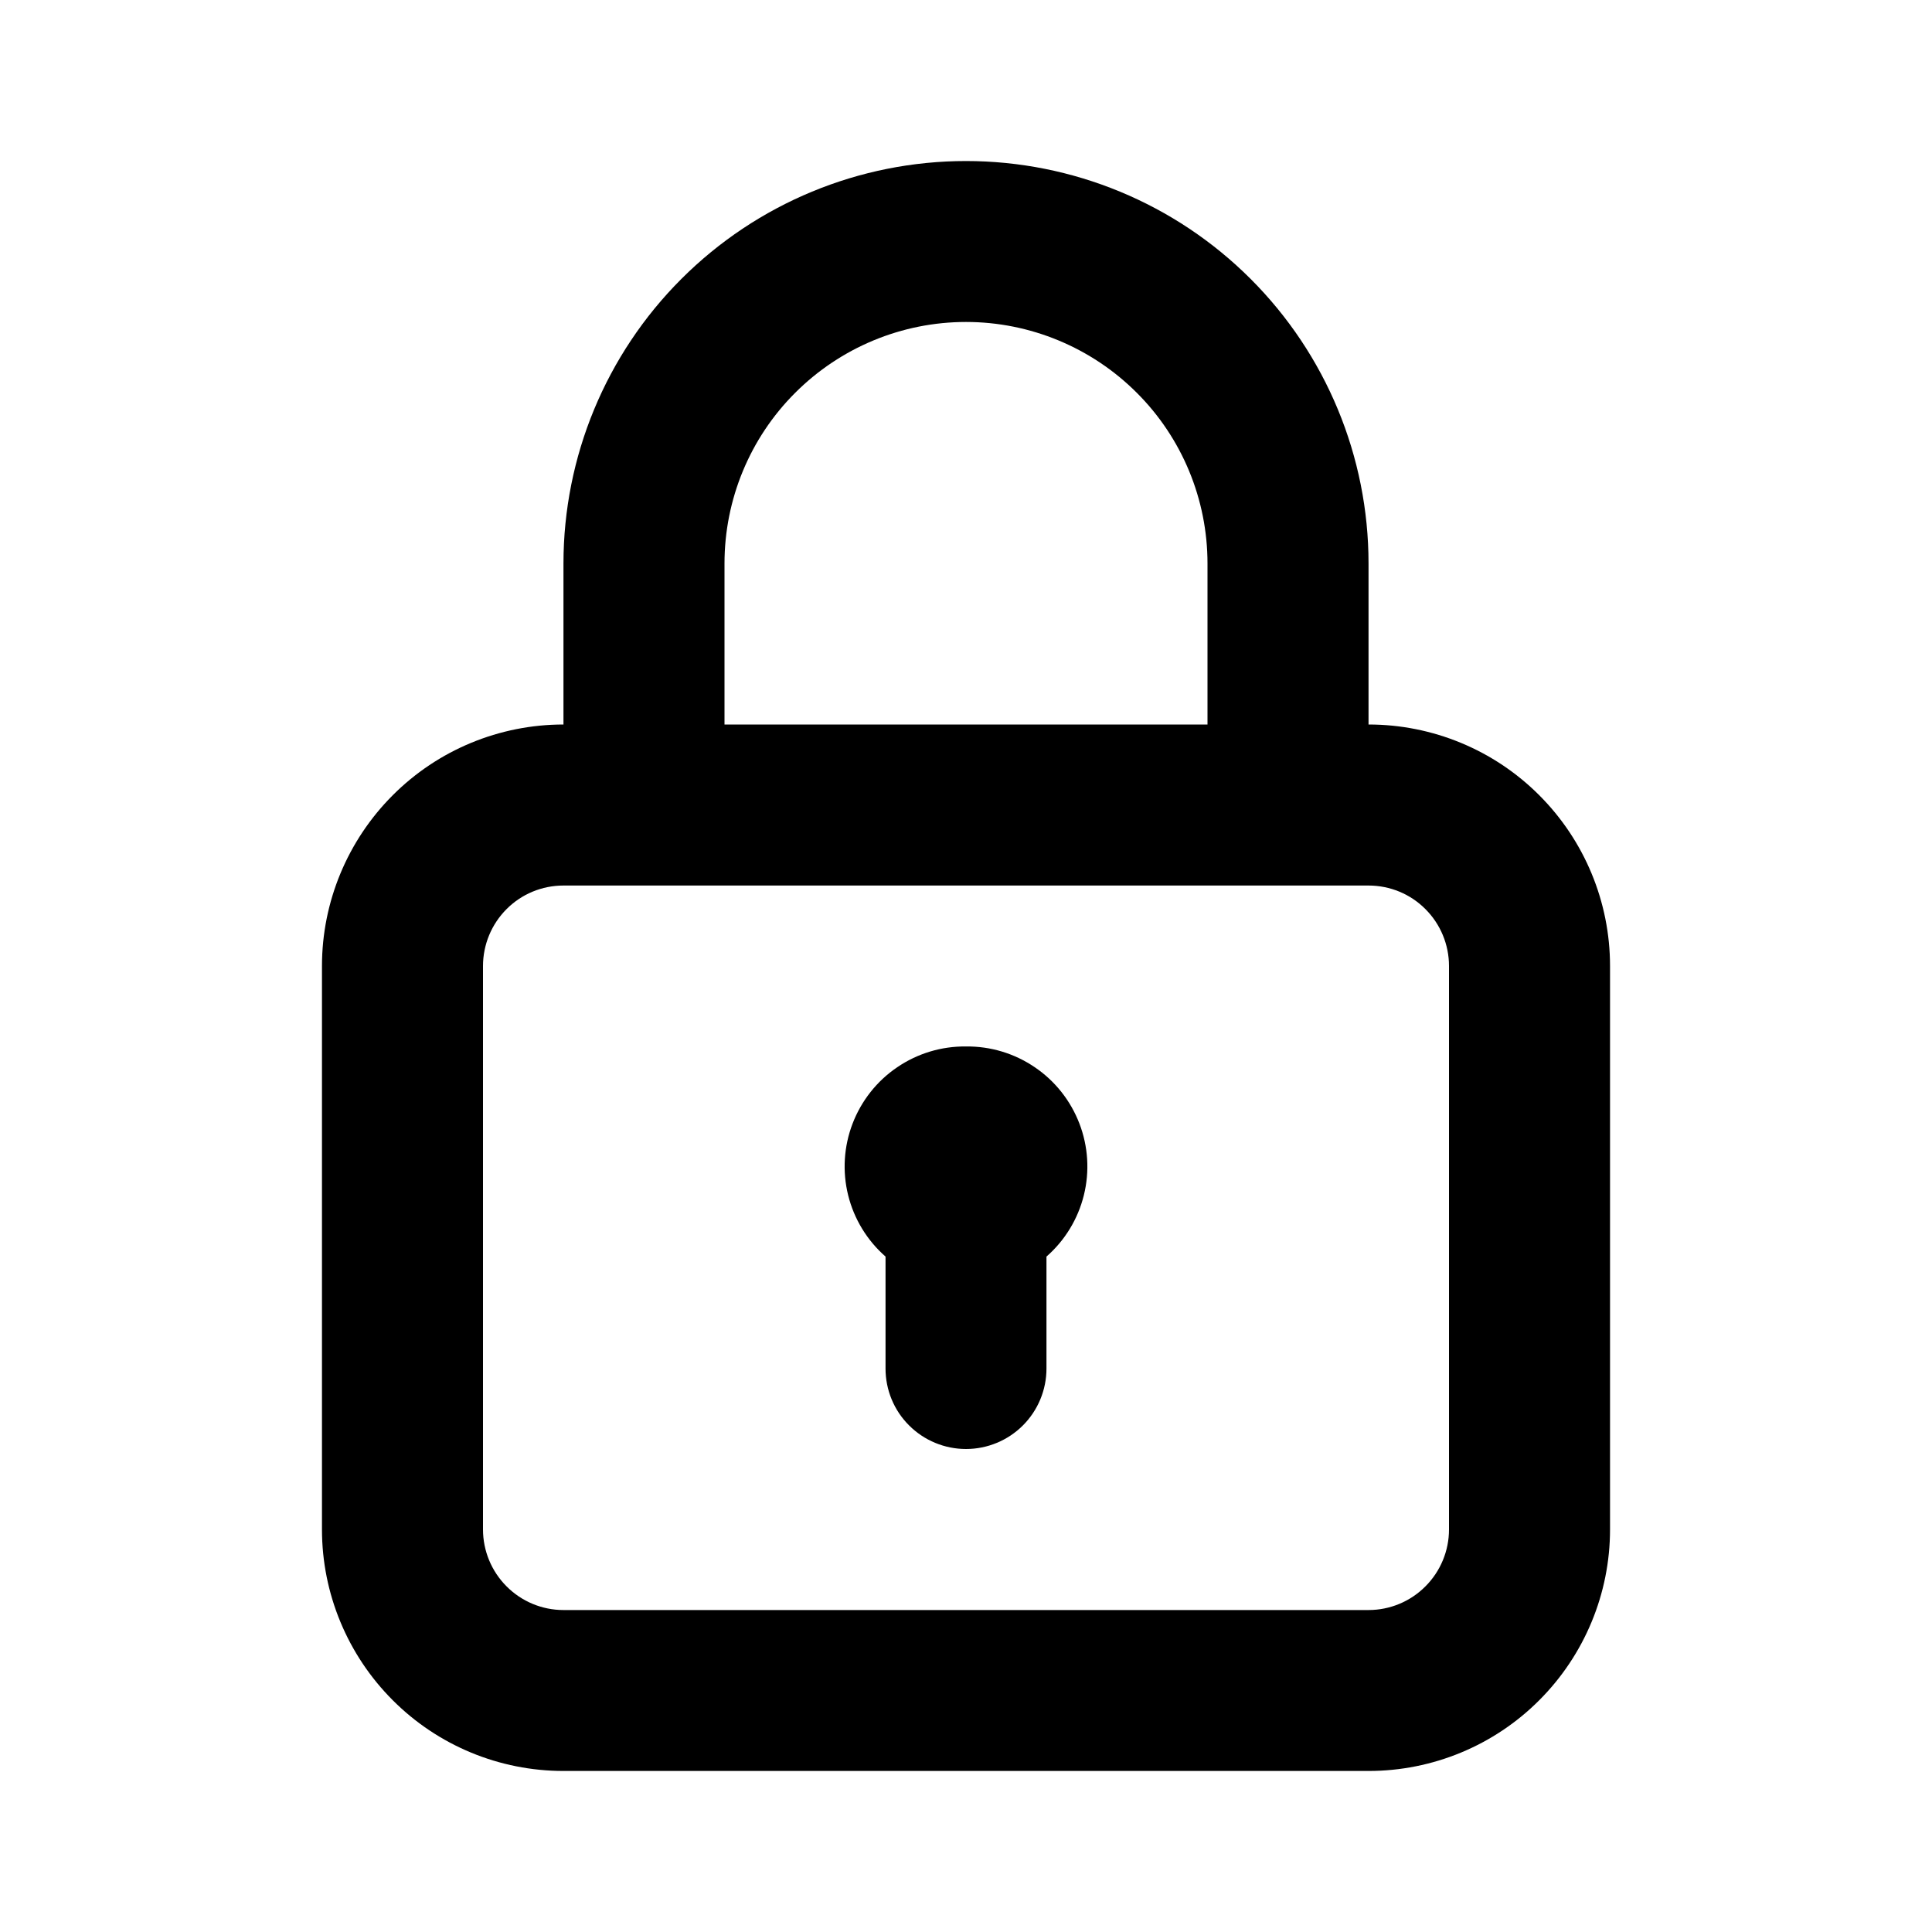
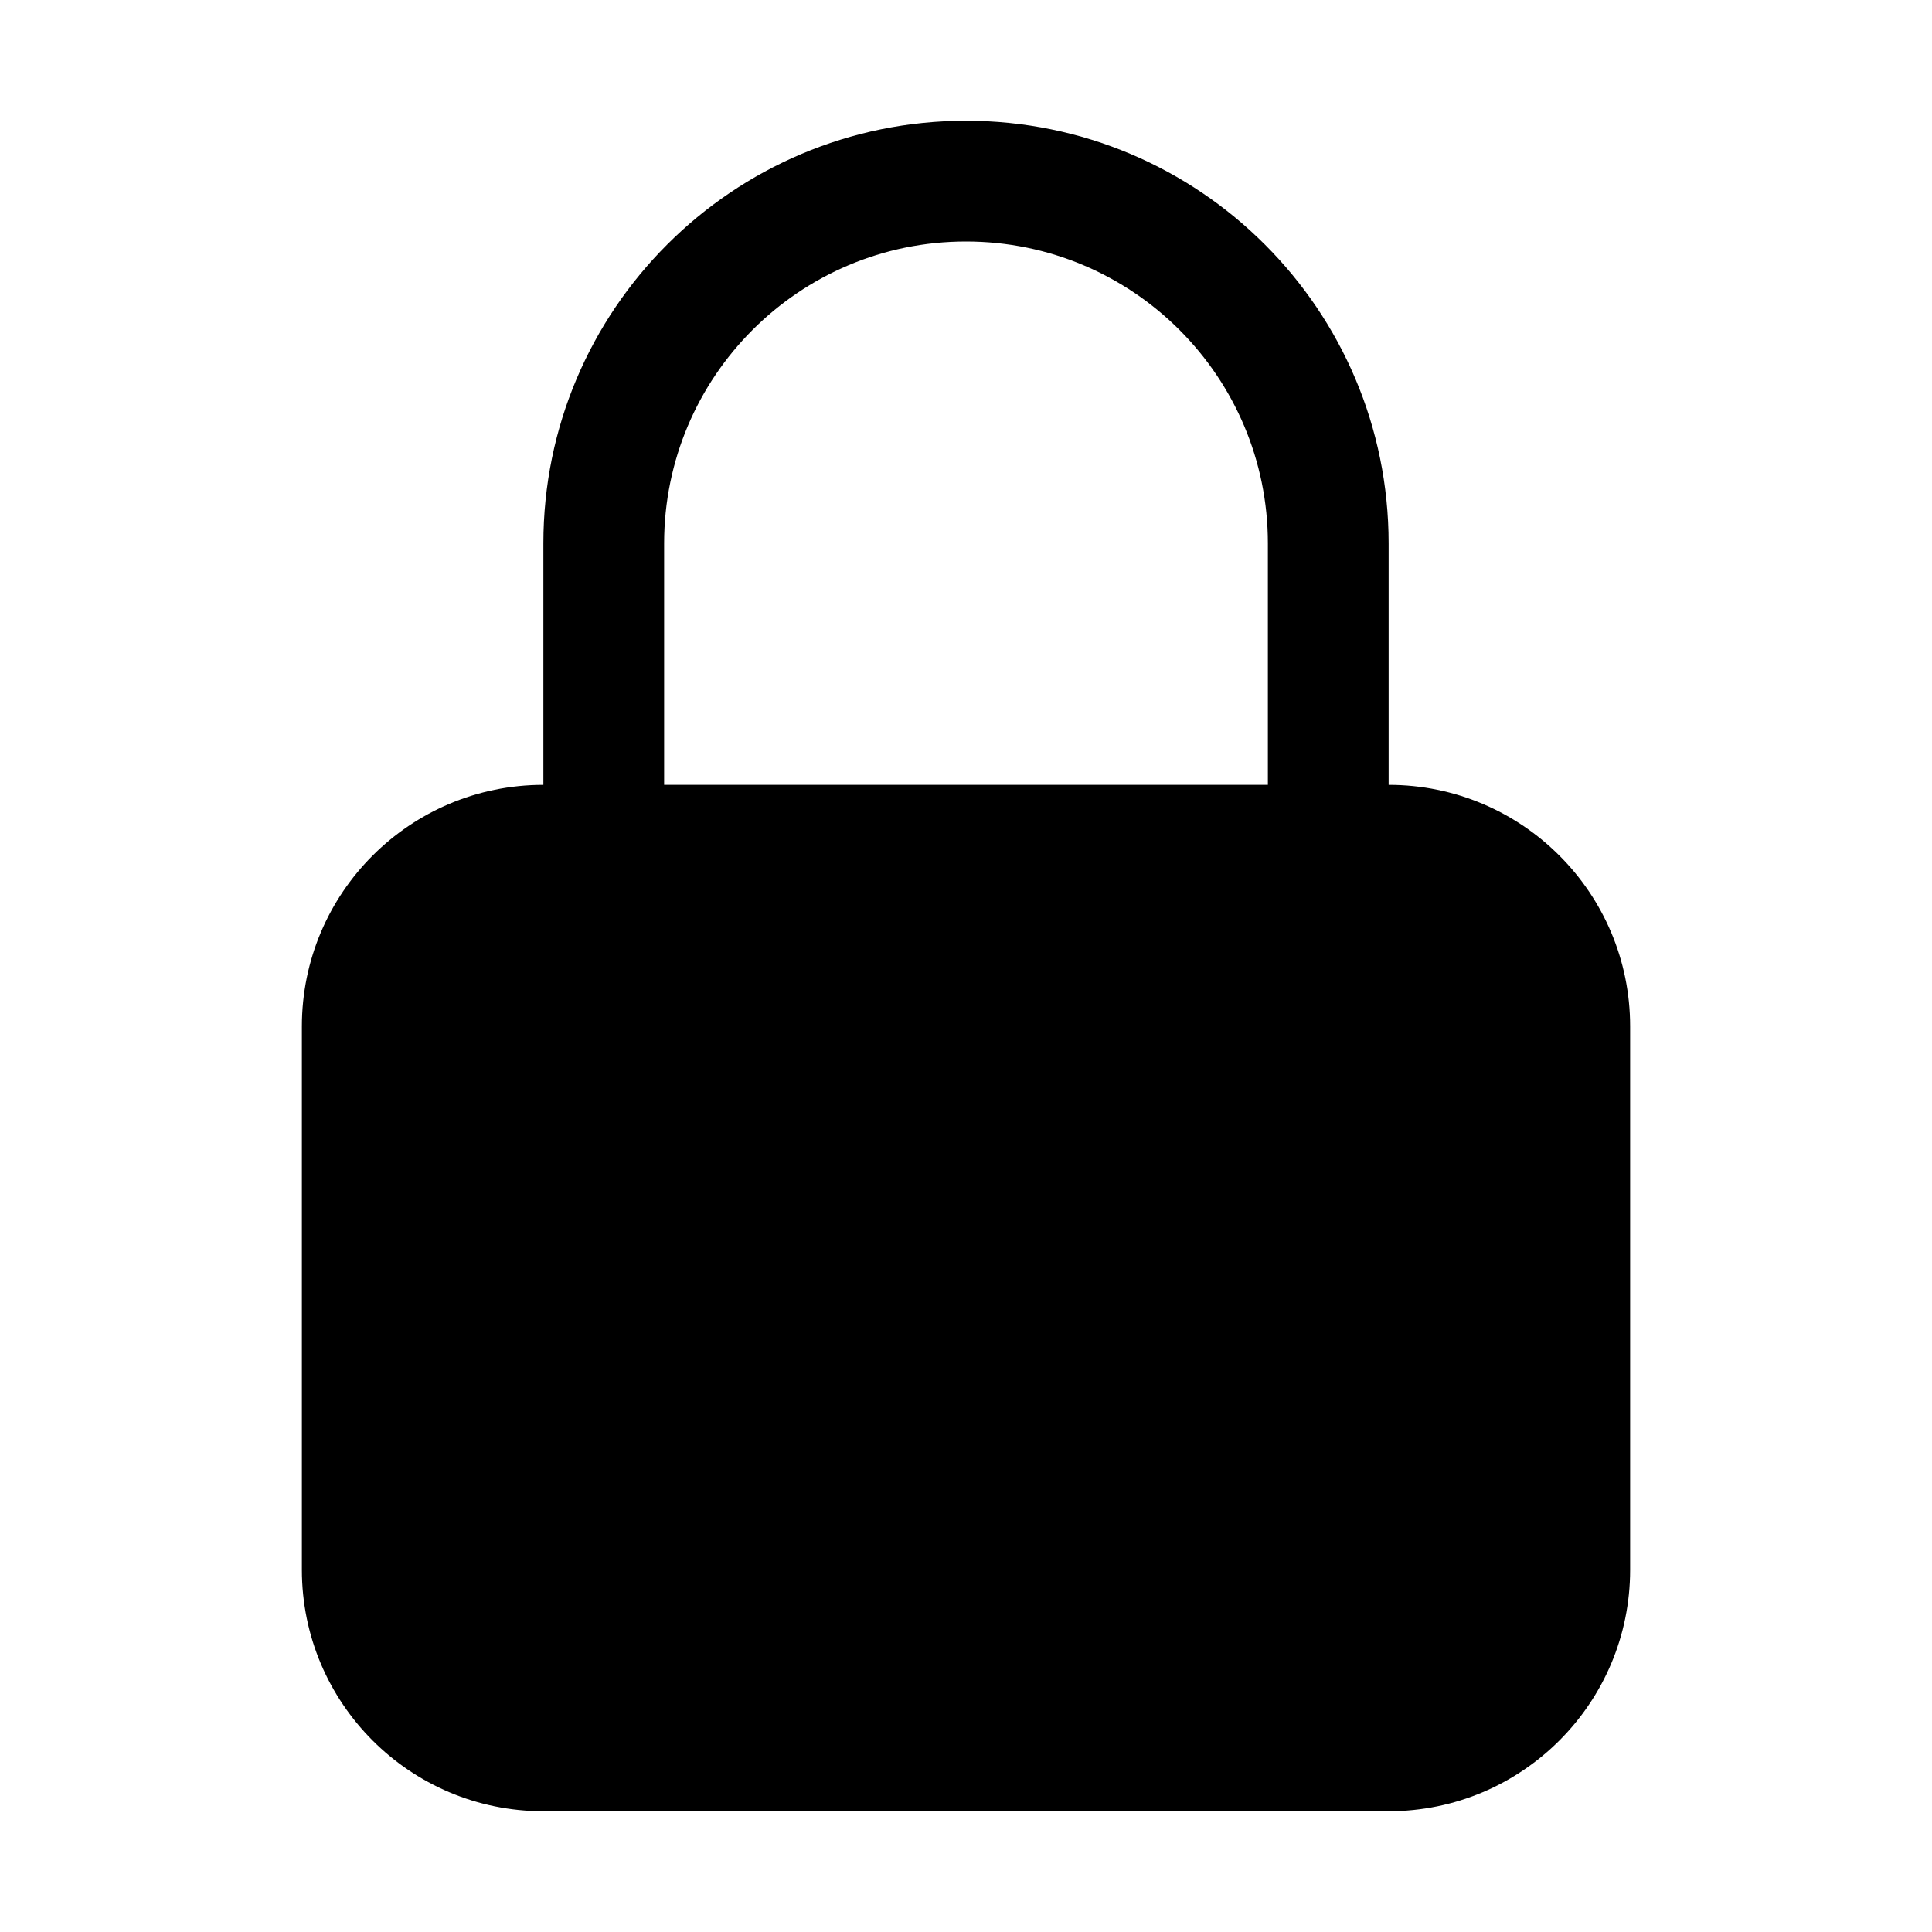
- <svg xmlns="http://www.w3.org/2000/svg" width="20" height="20" viewBox="0 0 20 20" fill="none">
-   <path d="M10 10.833C9.746 10.83 9.498 10.905 9.288 11.048C9.078 11.19 8.917 11.394 8.826 11.631C8.735 11.868 8.719 12.127 8.78 12.373C8.841 12.619 8.976 12.841 9.167 13.008V14.167C9.167 14.388 9.254 14.6 9.411 14.756C9.567 14.912 9.779 15 10 15C10.221 15 10.433 14.912 10.589 14.756C10.745 14.6 10.833 14.388 10.833 14.167V13.008C11.024 12.841 11.159 12.619 11.22 12.373C11.281 12.127 11.265 11.868 11.174 11.631C11.083 11.394 10.922 11.19 10.712 11.048C10.502 10.905 10.254 10.83 10 10.833ZM14.167 7.5V5.833C14.167 4.728 13.728 3.668 12.946 2.887C12.165 2.106 11.105 1.667 10 1.667C8.895 1.667 7.835 2.106 7.054 2.887C6.272 3.668 5.833 4.728 5.833 5.833V7.5C5.17 7.5 4.534 7.763 4.066 8.232C3.597 8.701 3.333 9.337 3.333 10V15.833C3.333 16.496 3.597 17.132 4.066 17.601C4.534 18.07 5.17 18.333 5.833 18.333H14.167C14.83 18.333 15.466 18.07 15.934 17.601C16.403 17.132 16.667 16.496 16.667 15.833V10C16.667 9.337 16.403 8.701 15.934 8.232C15.466 7.763 14.83 7.5 14.167 7.5ZM7.5 5.833C7.5 5.17 7.763 4.534 8.232 4.066C8.701 3.597 9.337 3.333 10 3.333C10.663 3.333 11.299 3.597 11.768 4.066C12.237 4.534 12.5 5.17 12.5 5.833V7.5H7.5V5.833ZM15 15.833C15 16.054 14.912 16.266 14.756 16.422C14.6 16.579 14.388 16.667 14.167 16.667H5.833C5.612 16.667 5.4 16.579 5.244 16.422C5.088 16.266 5 16.054 5 15.833V10C5 9.779 5.088 9.567 5.244 9.411C5.4 9.254 5.612 9.167 5.833 9.167H14.167C14.388 9.167 14.6 9.254 14.756 9.411C14.912 9.567 15 9.779 15 10V15.833Z" fill="currentColor" />
+ <svg xmlns="http://www.w3.org/2000/svg" width="24" height="24" viewBox="0 0 24 24" fill="currentColor">
+   <path fill-rule="evenodd" d="M12 1.5a5.25 5.25 0 0 0-5.25 5.25v3a3 3 0 0 0-3 3v6.75a3 3 0 0 0 3 3h10.5a3 3 0 0 0 3-3v-6.75a3 3 0 0 0-3-3v-3c0-2.9-2.35-5.25-5.25-5.25Zm3.75 8.25v-3a3.75 3.75 0 1 0-7.5 0v3h7.5Z" clip-rule="evenodd" />
</svg>
